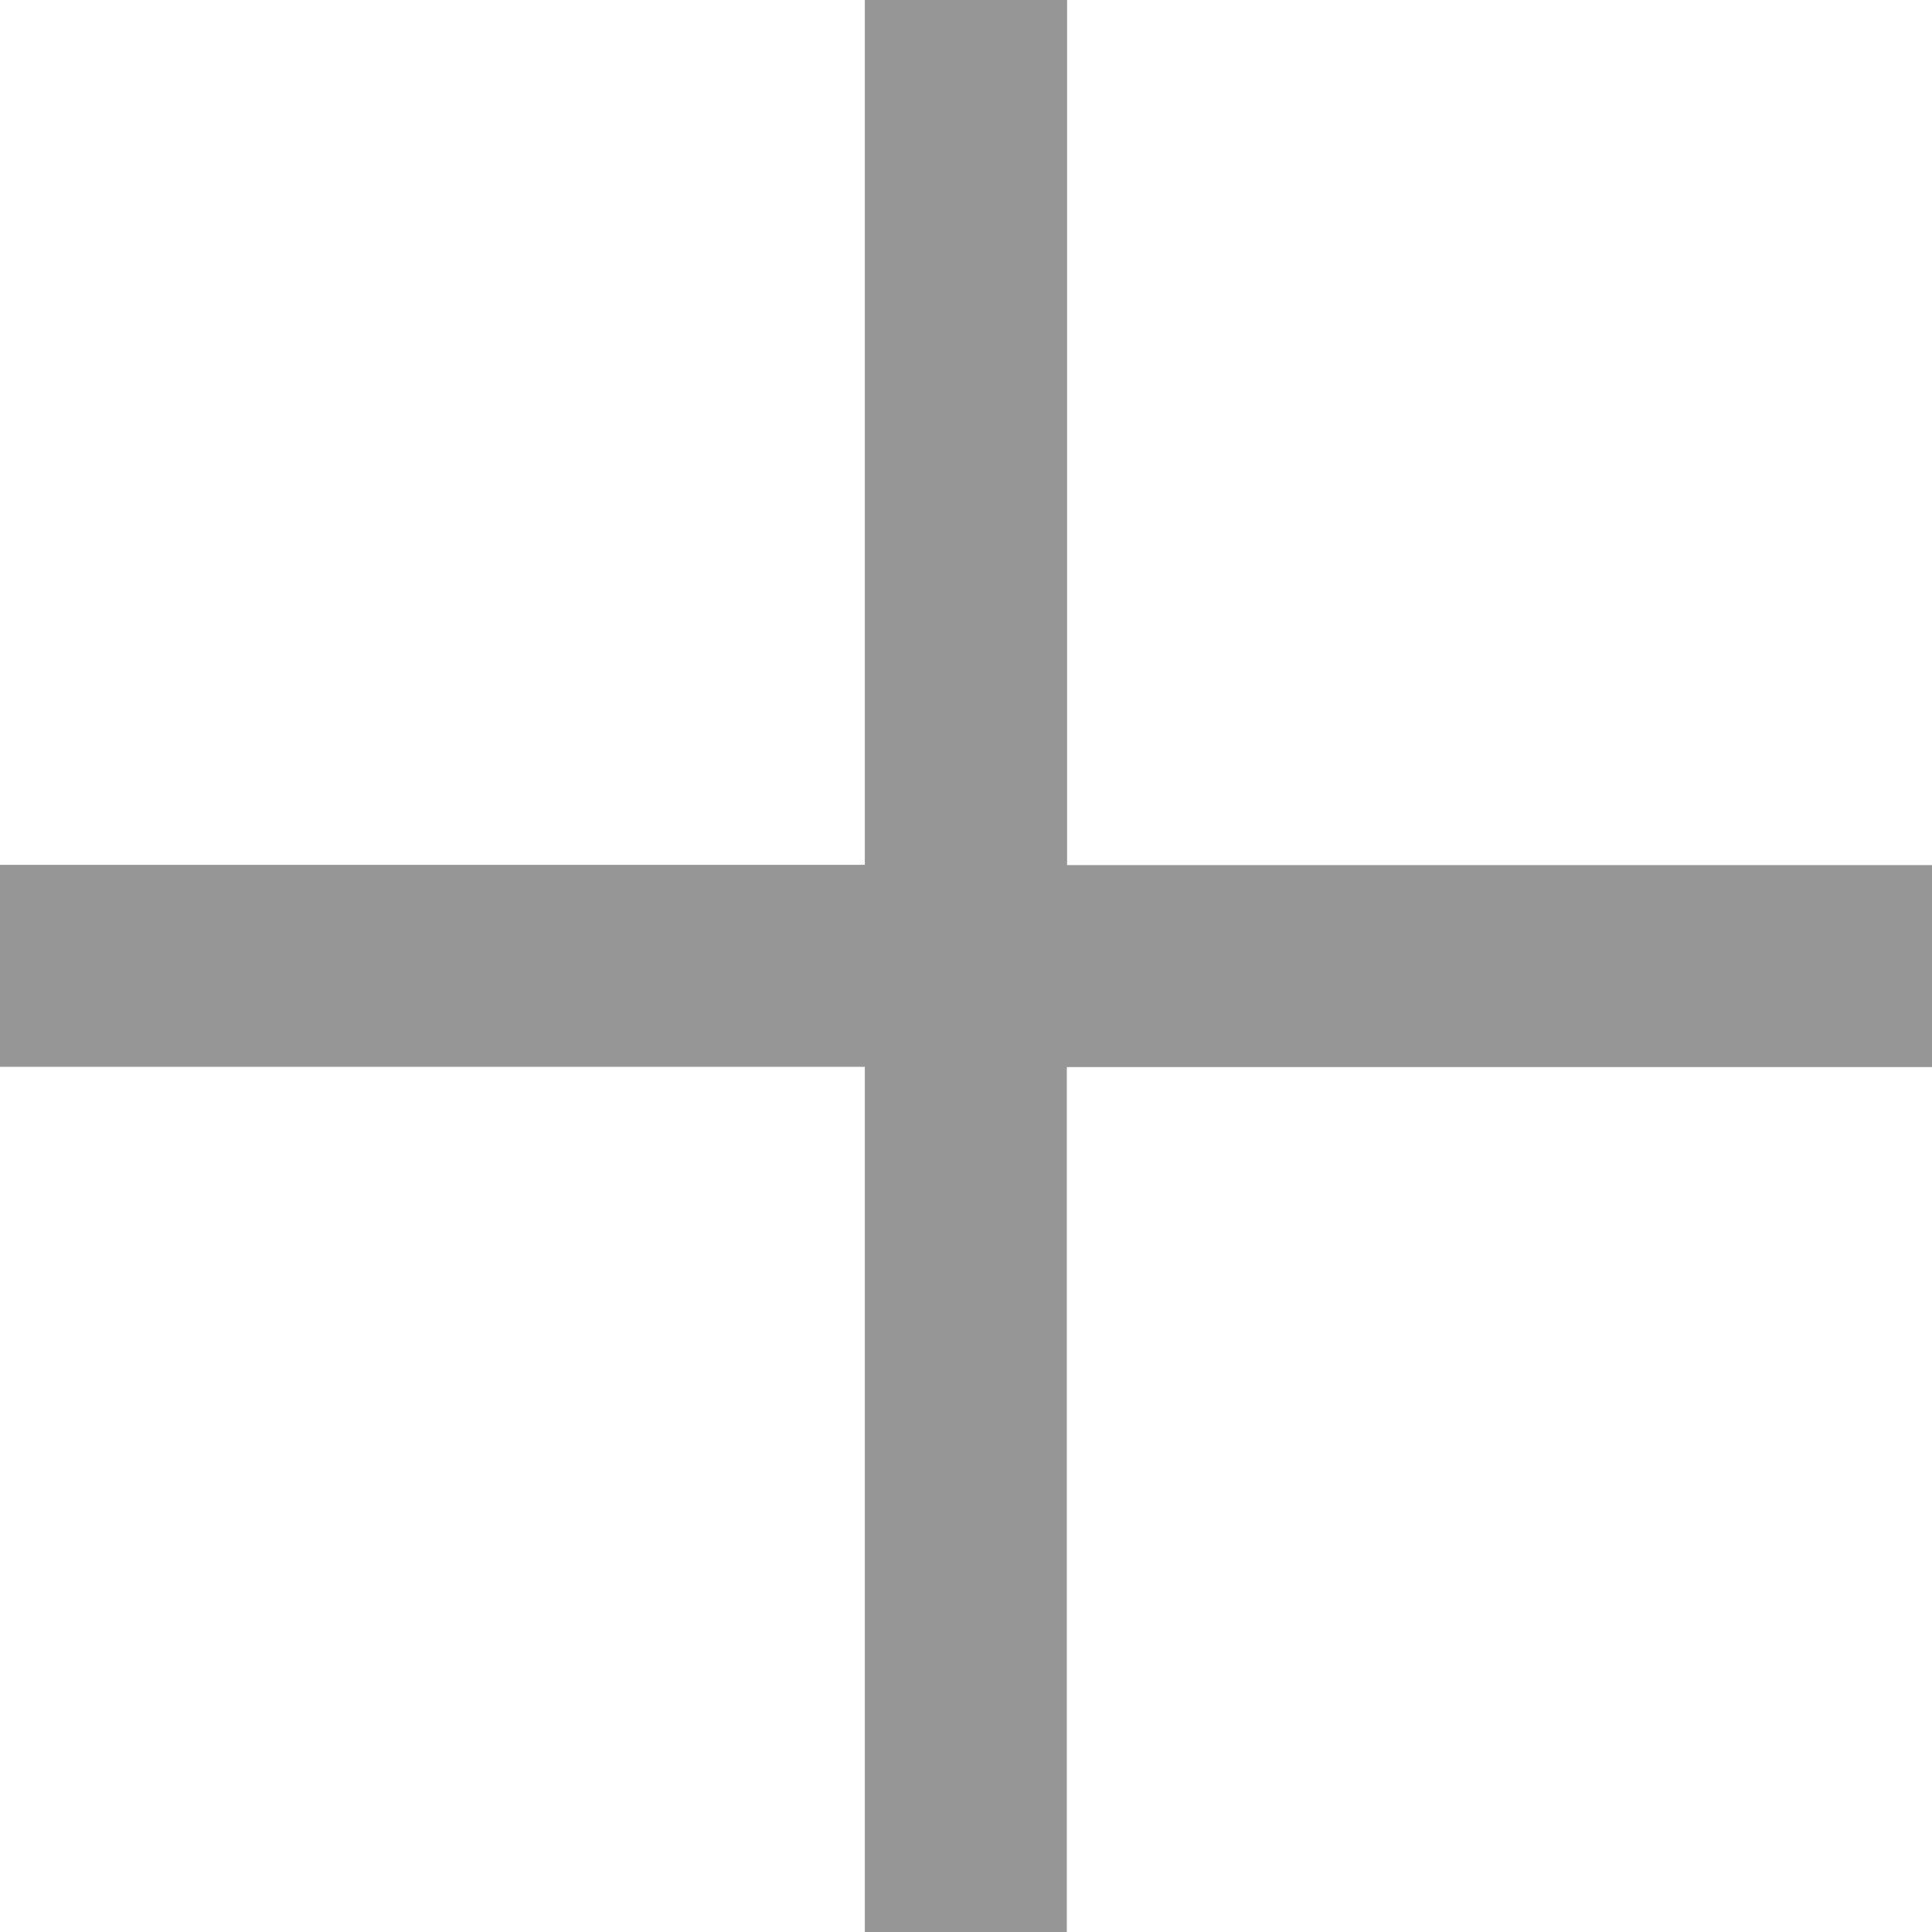
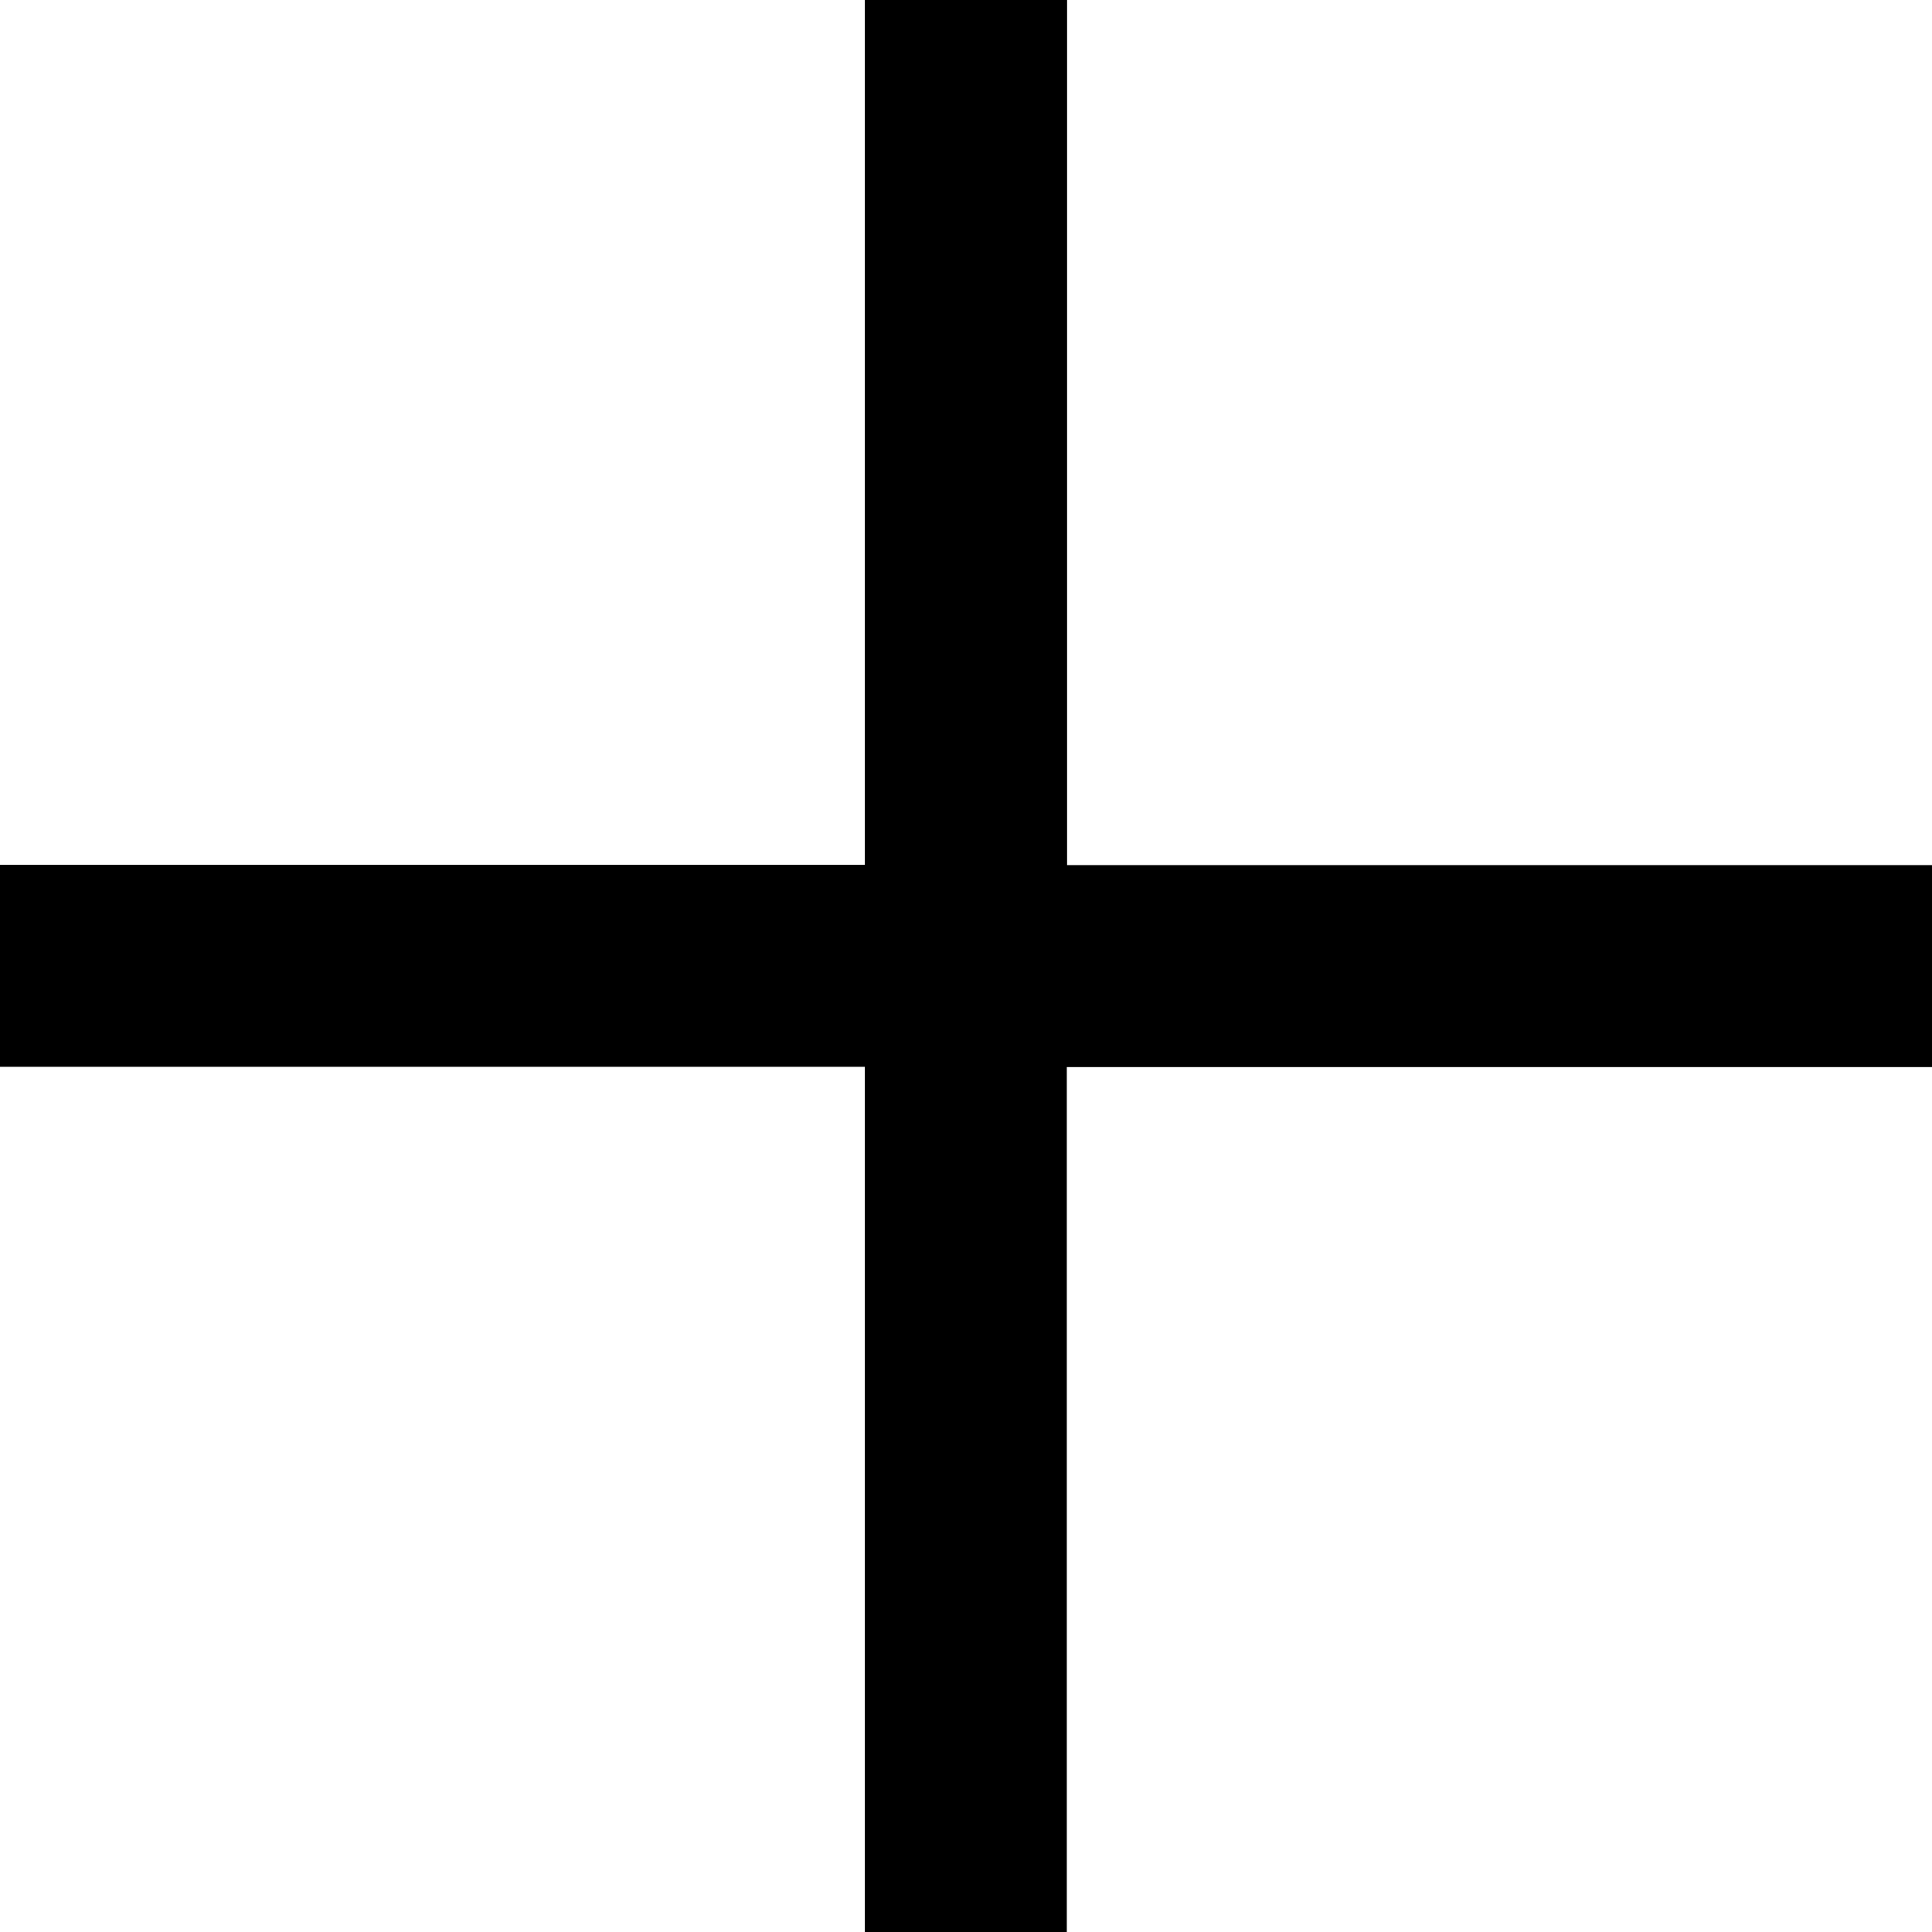
- <svg xmlns="http://www.w3.org/2000/svg" width="21.999" height="22" viewBox="0 0 21.999 22">
-   <path id="플러스_아이콘" data-name="플러스 아이콘" d="M9.848,0V9.848H0v2.3H9.848V22h2.3V12.151H22v-2.3H12.151V0Z" transform="translate(0)" fill="#969696" />
+ <svg xmlns="http://www.w3.org/2000/svg" width="21.999" height="22" viewBox="0 0 21.999 22" fill="current">
+   <path id="플러스_아이콘" data-name="플러스 아이콘" d="M9.848,0V9.848H0v2.3H9.848V22h2.3V12.151H22v-2.3H12.151V0Z" transform="translate(0)" fill="current" />
</svg>
